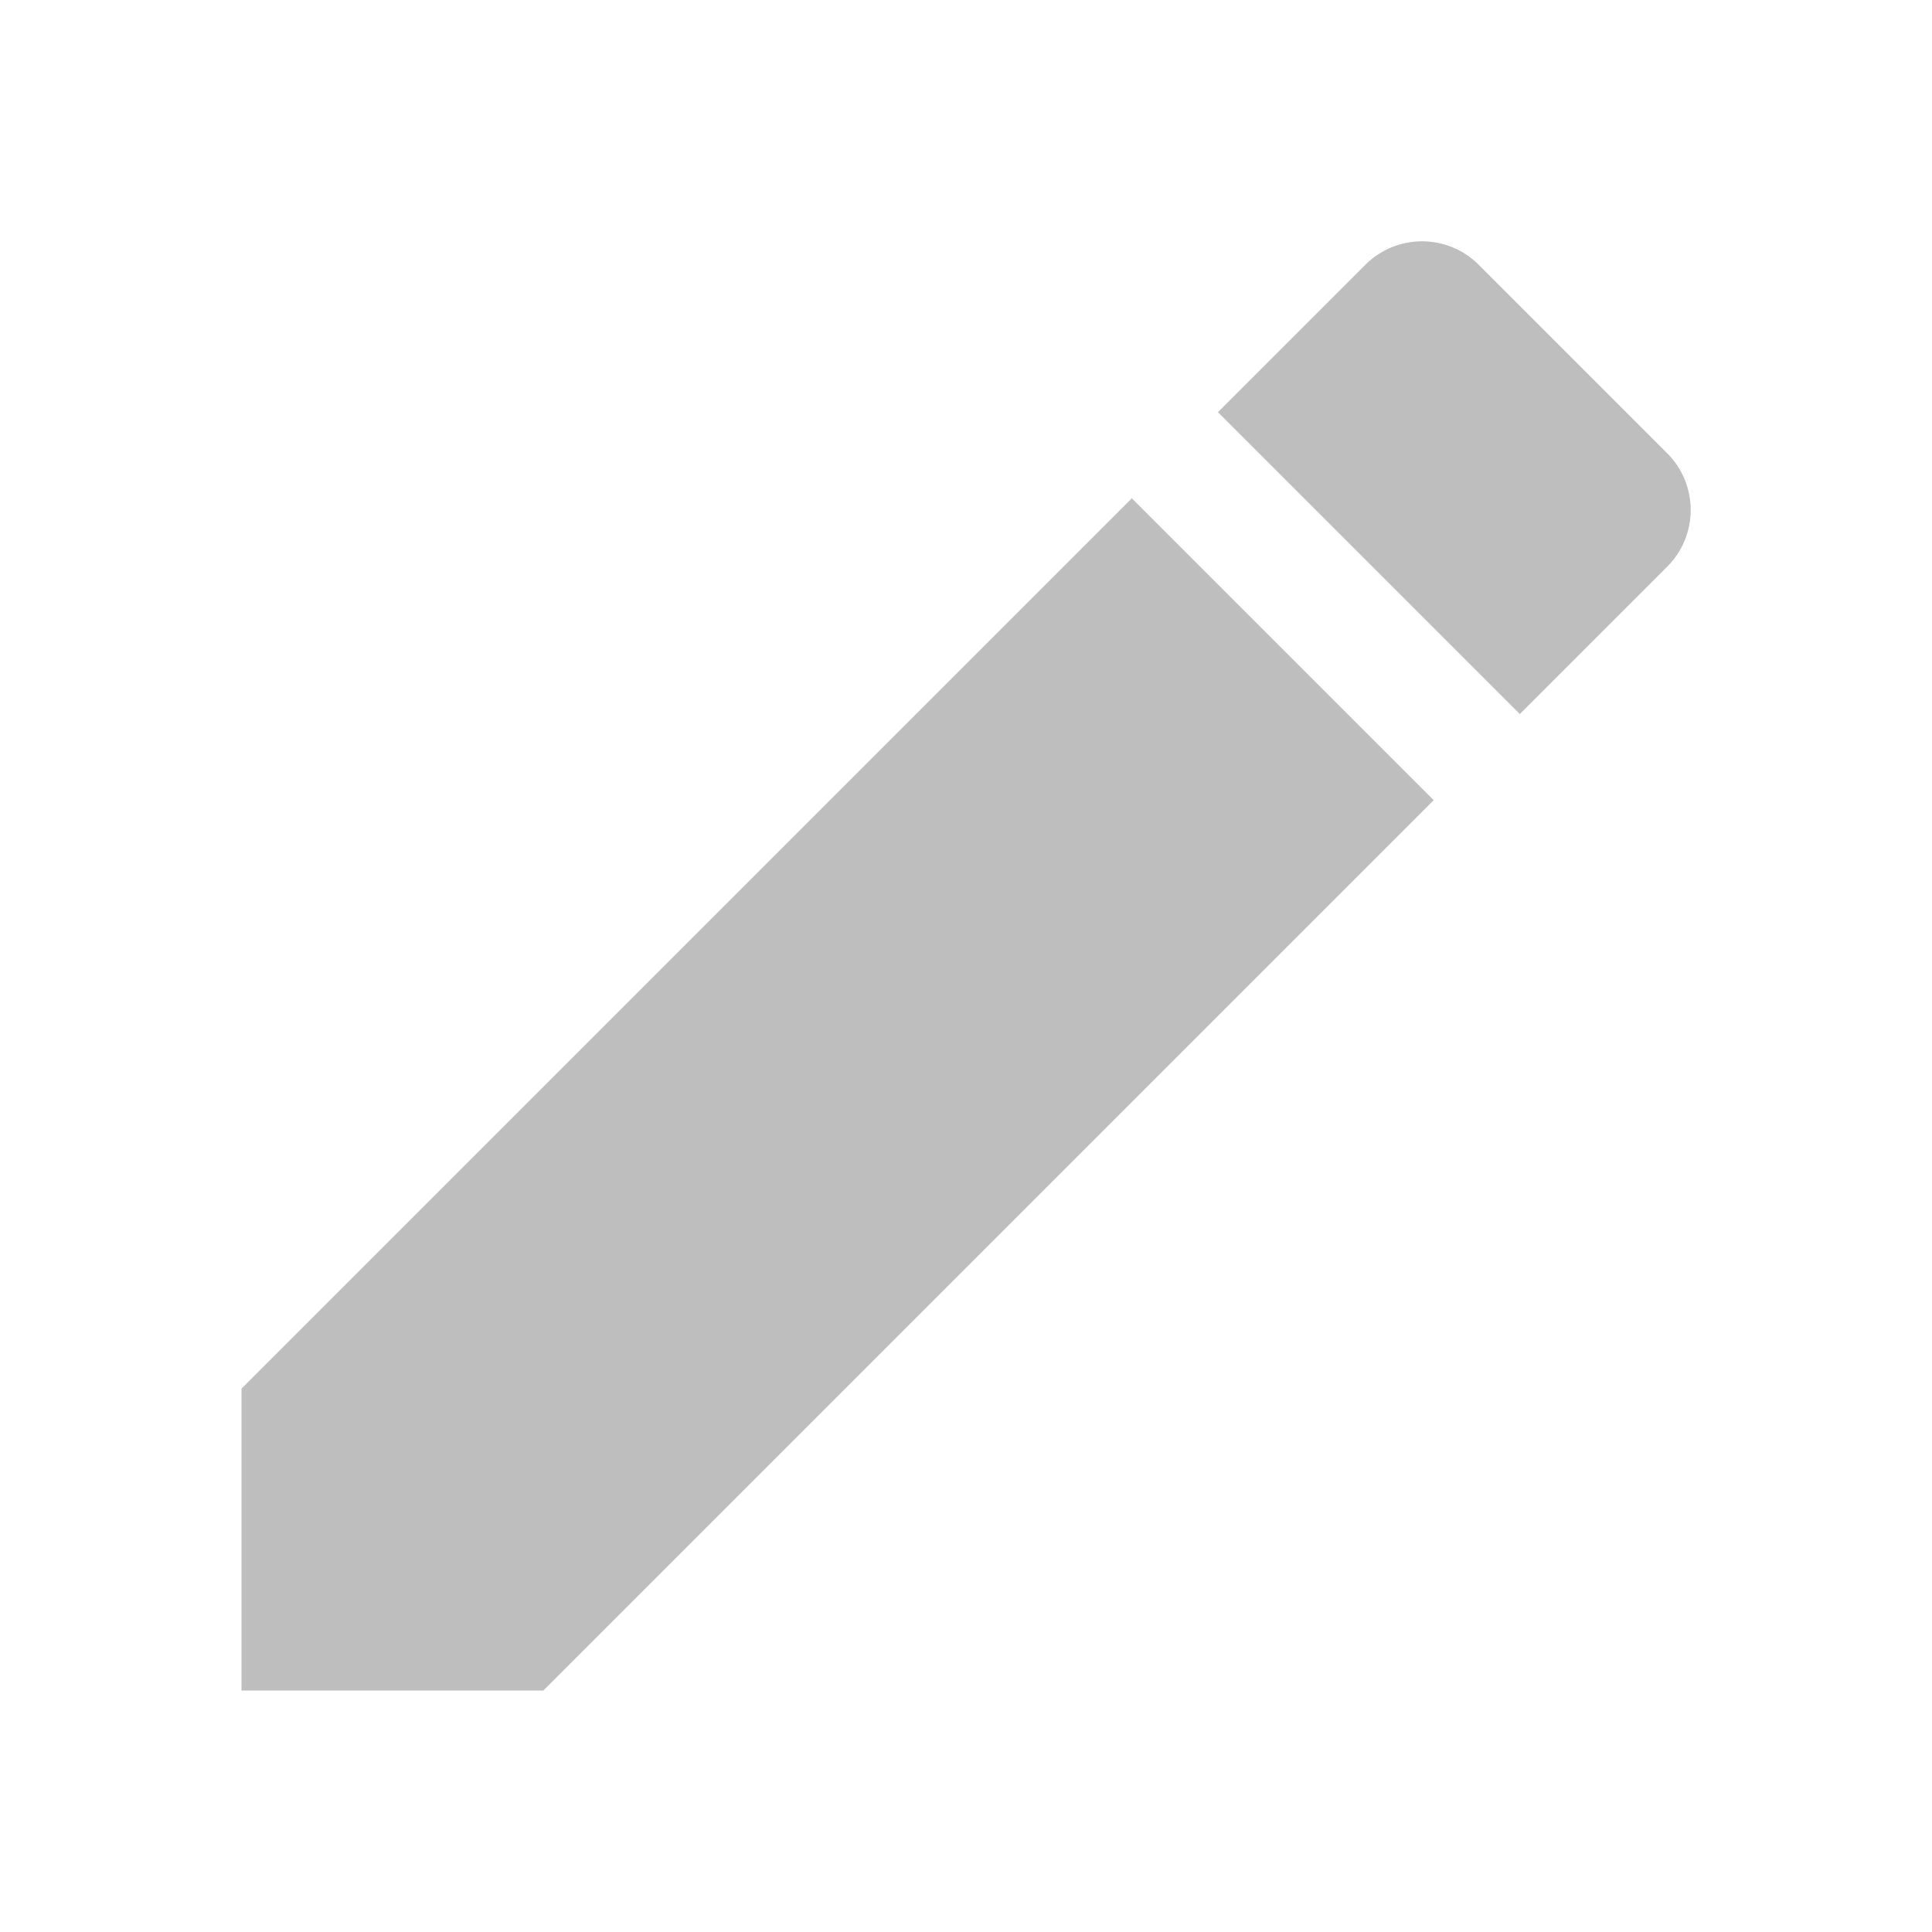
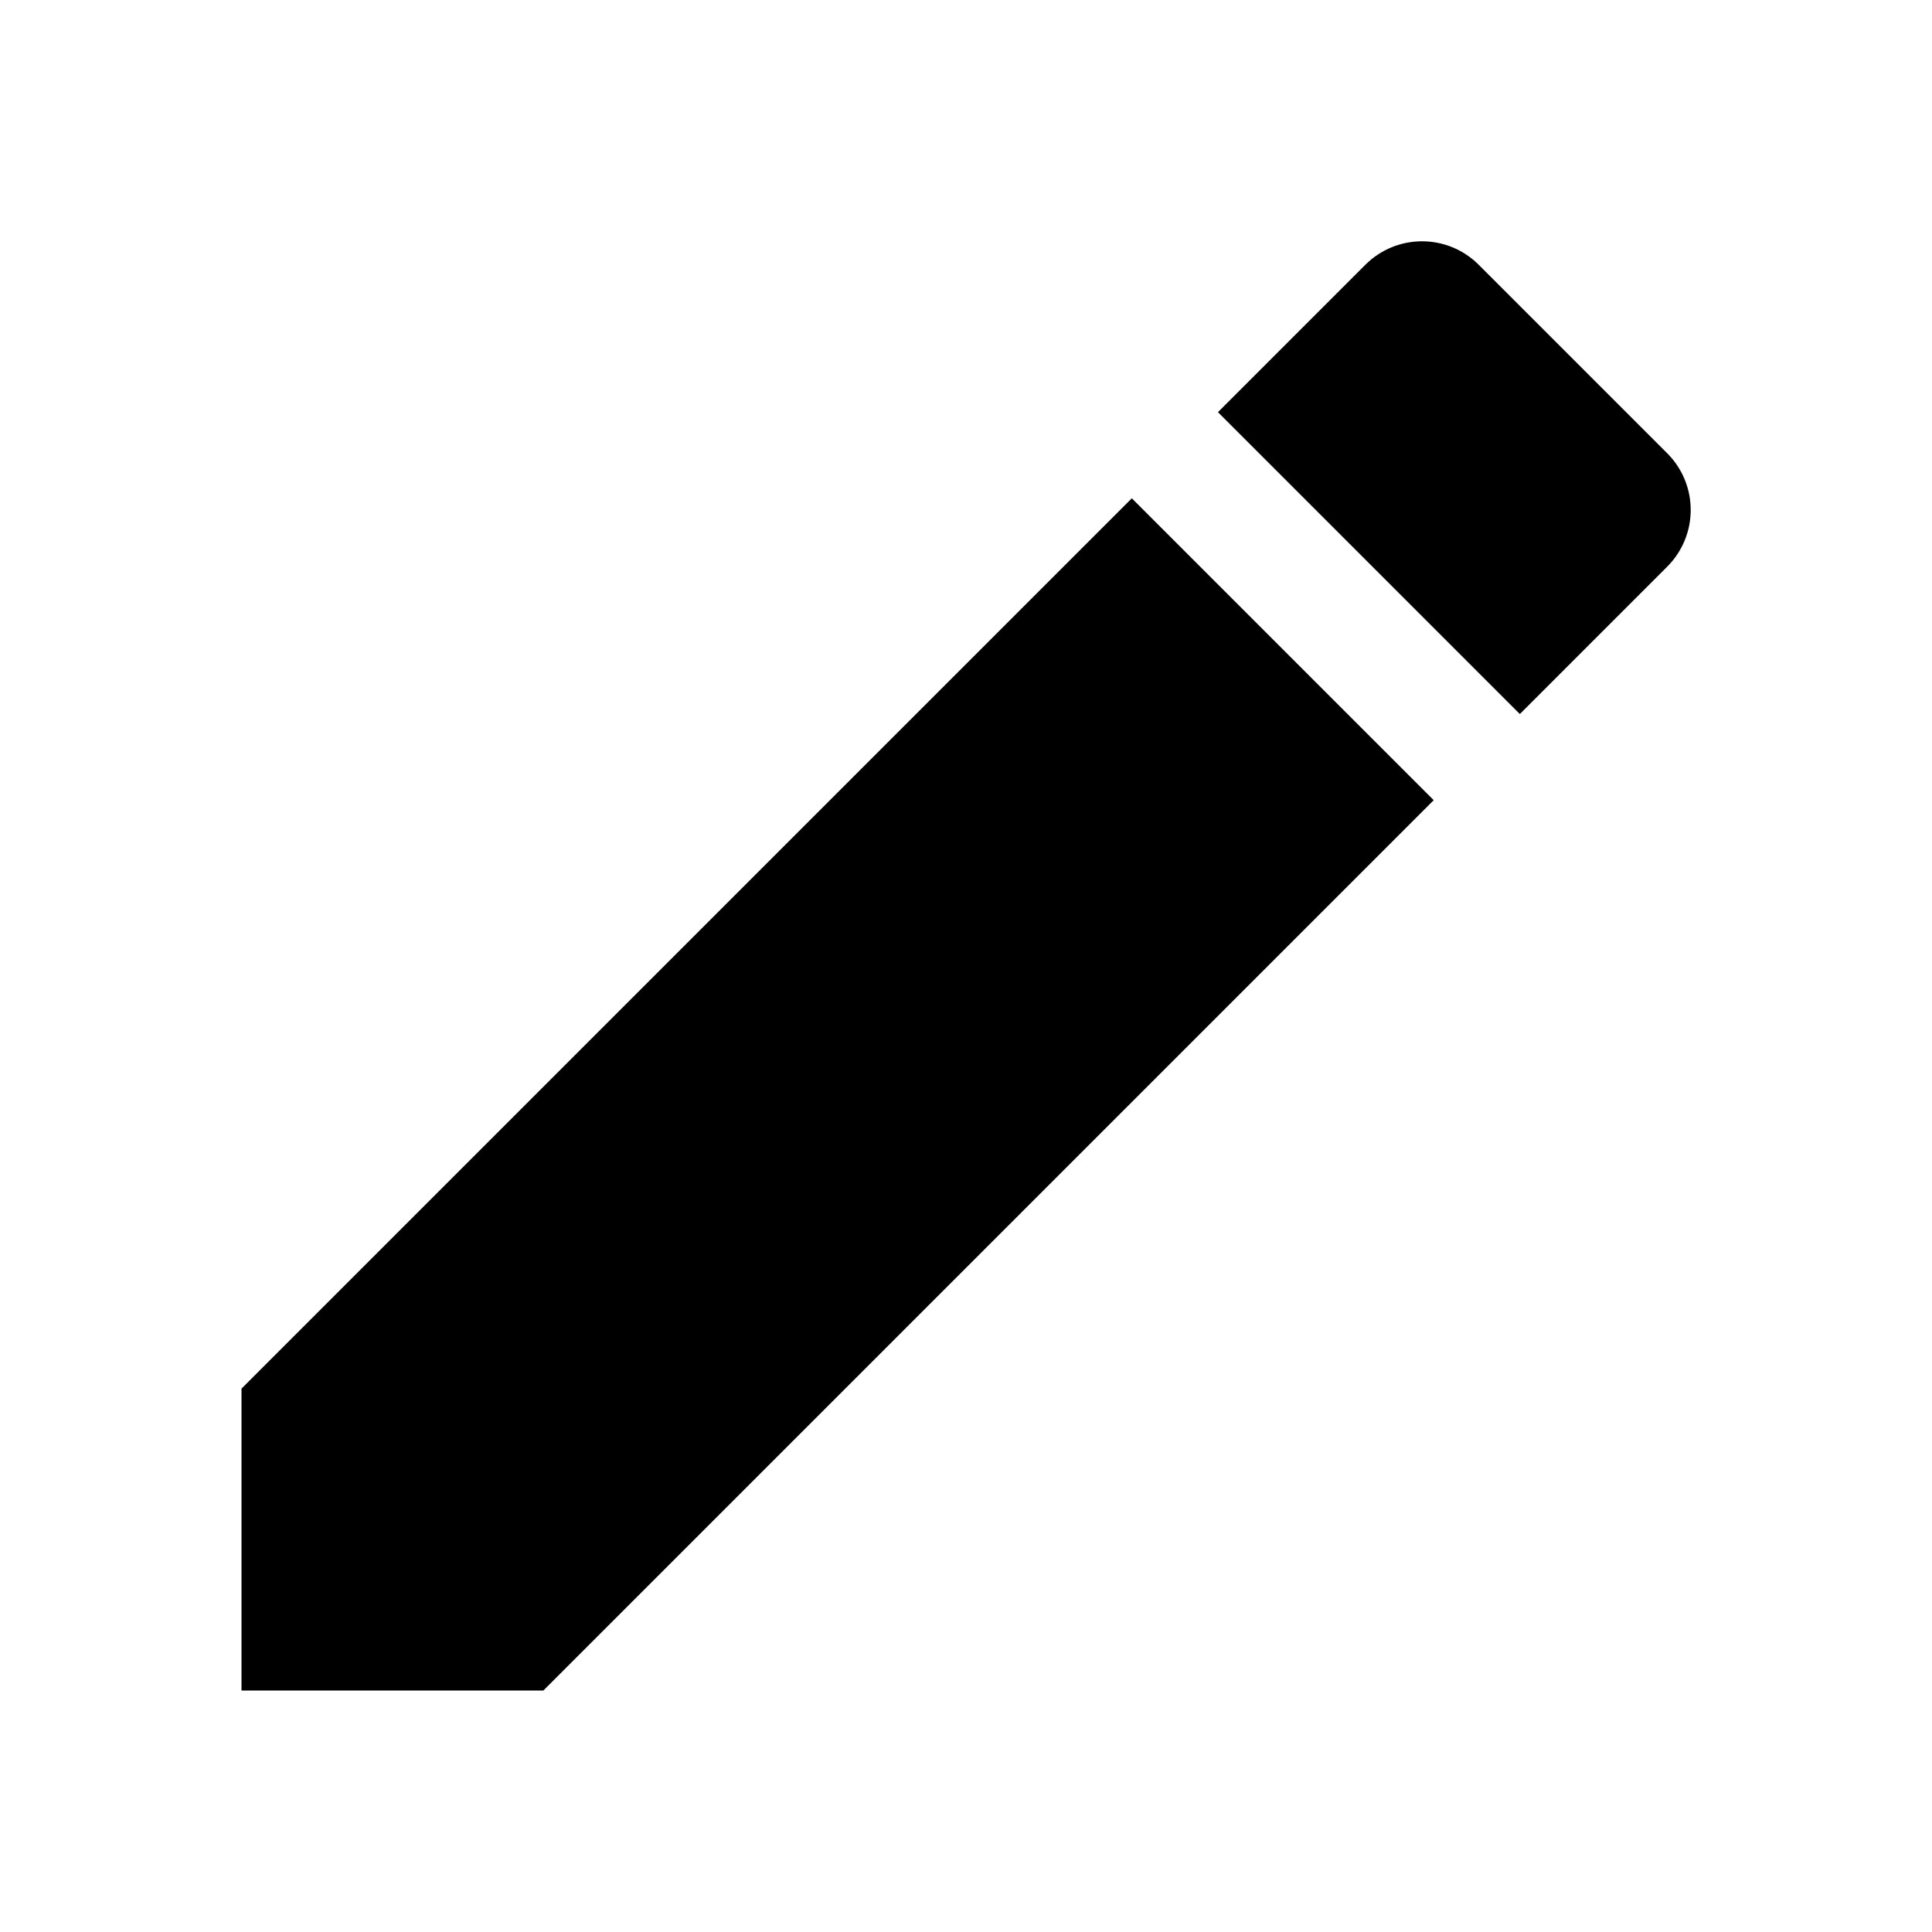
<svg xmlns="http://www.w3.org/2000/svg" height="24" viewBox="0 0 24 24" width="24">
-   <path fill="#bebebe" d="M3 17.25V21h3.75L17.81 9.94l-3.75-3.75L3 17.25zM20.71 7.04c.39-.39.39-1.02 0-1.41l-2.34-2.34c-.39-.39-1.02-.39-1.41 0l-1.83 1.83 3.75 3.75 1.83-1.83z" />
+   <path fill="currentColor" d="M3 17.25V21h3.75L17.81 9.94l-3.75-3.75L3 17.25zM20.71 7.04c.39-.39.39-1.02 0-1.41l-2.34-2.34c-.39-.39-1.02-.39-1.41 0l-1.83 1.83 3.75 3.75 1.83-1.83z" />
</svg>
